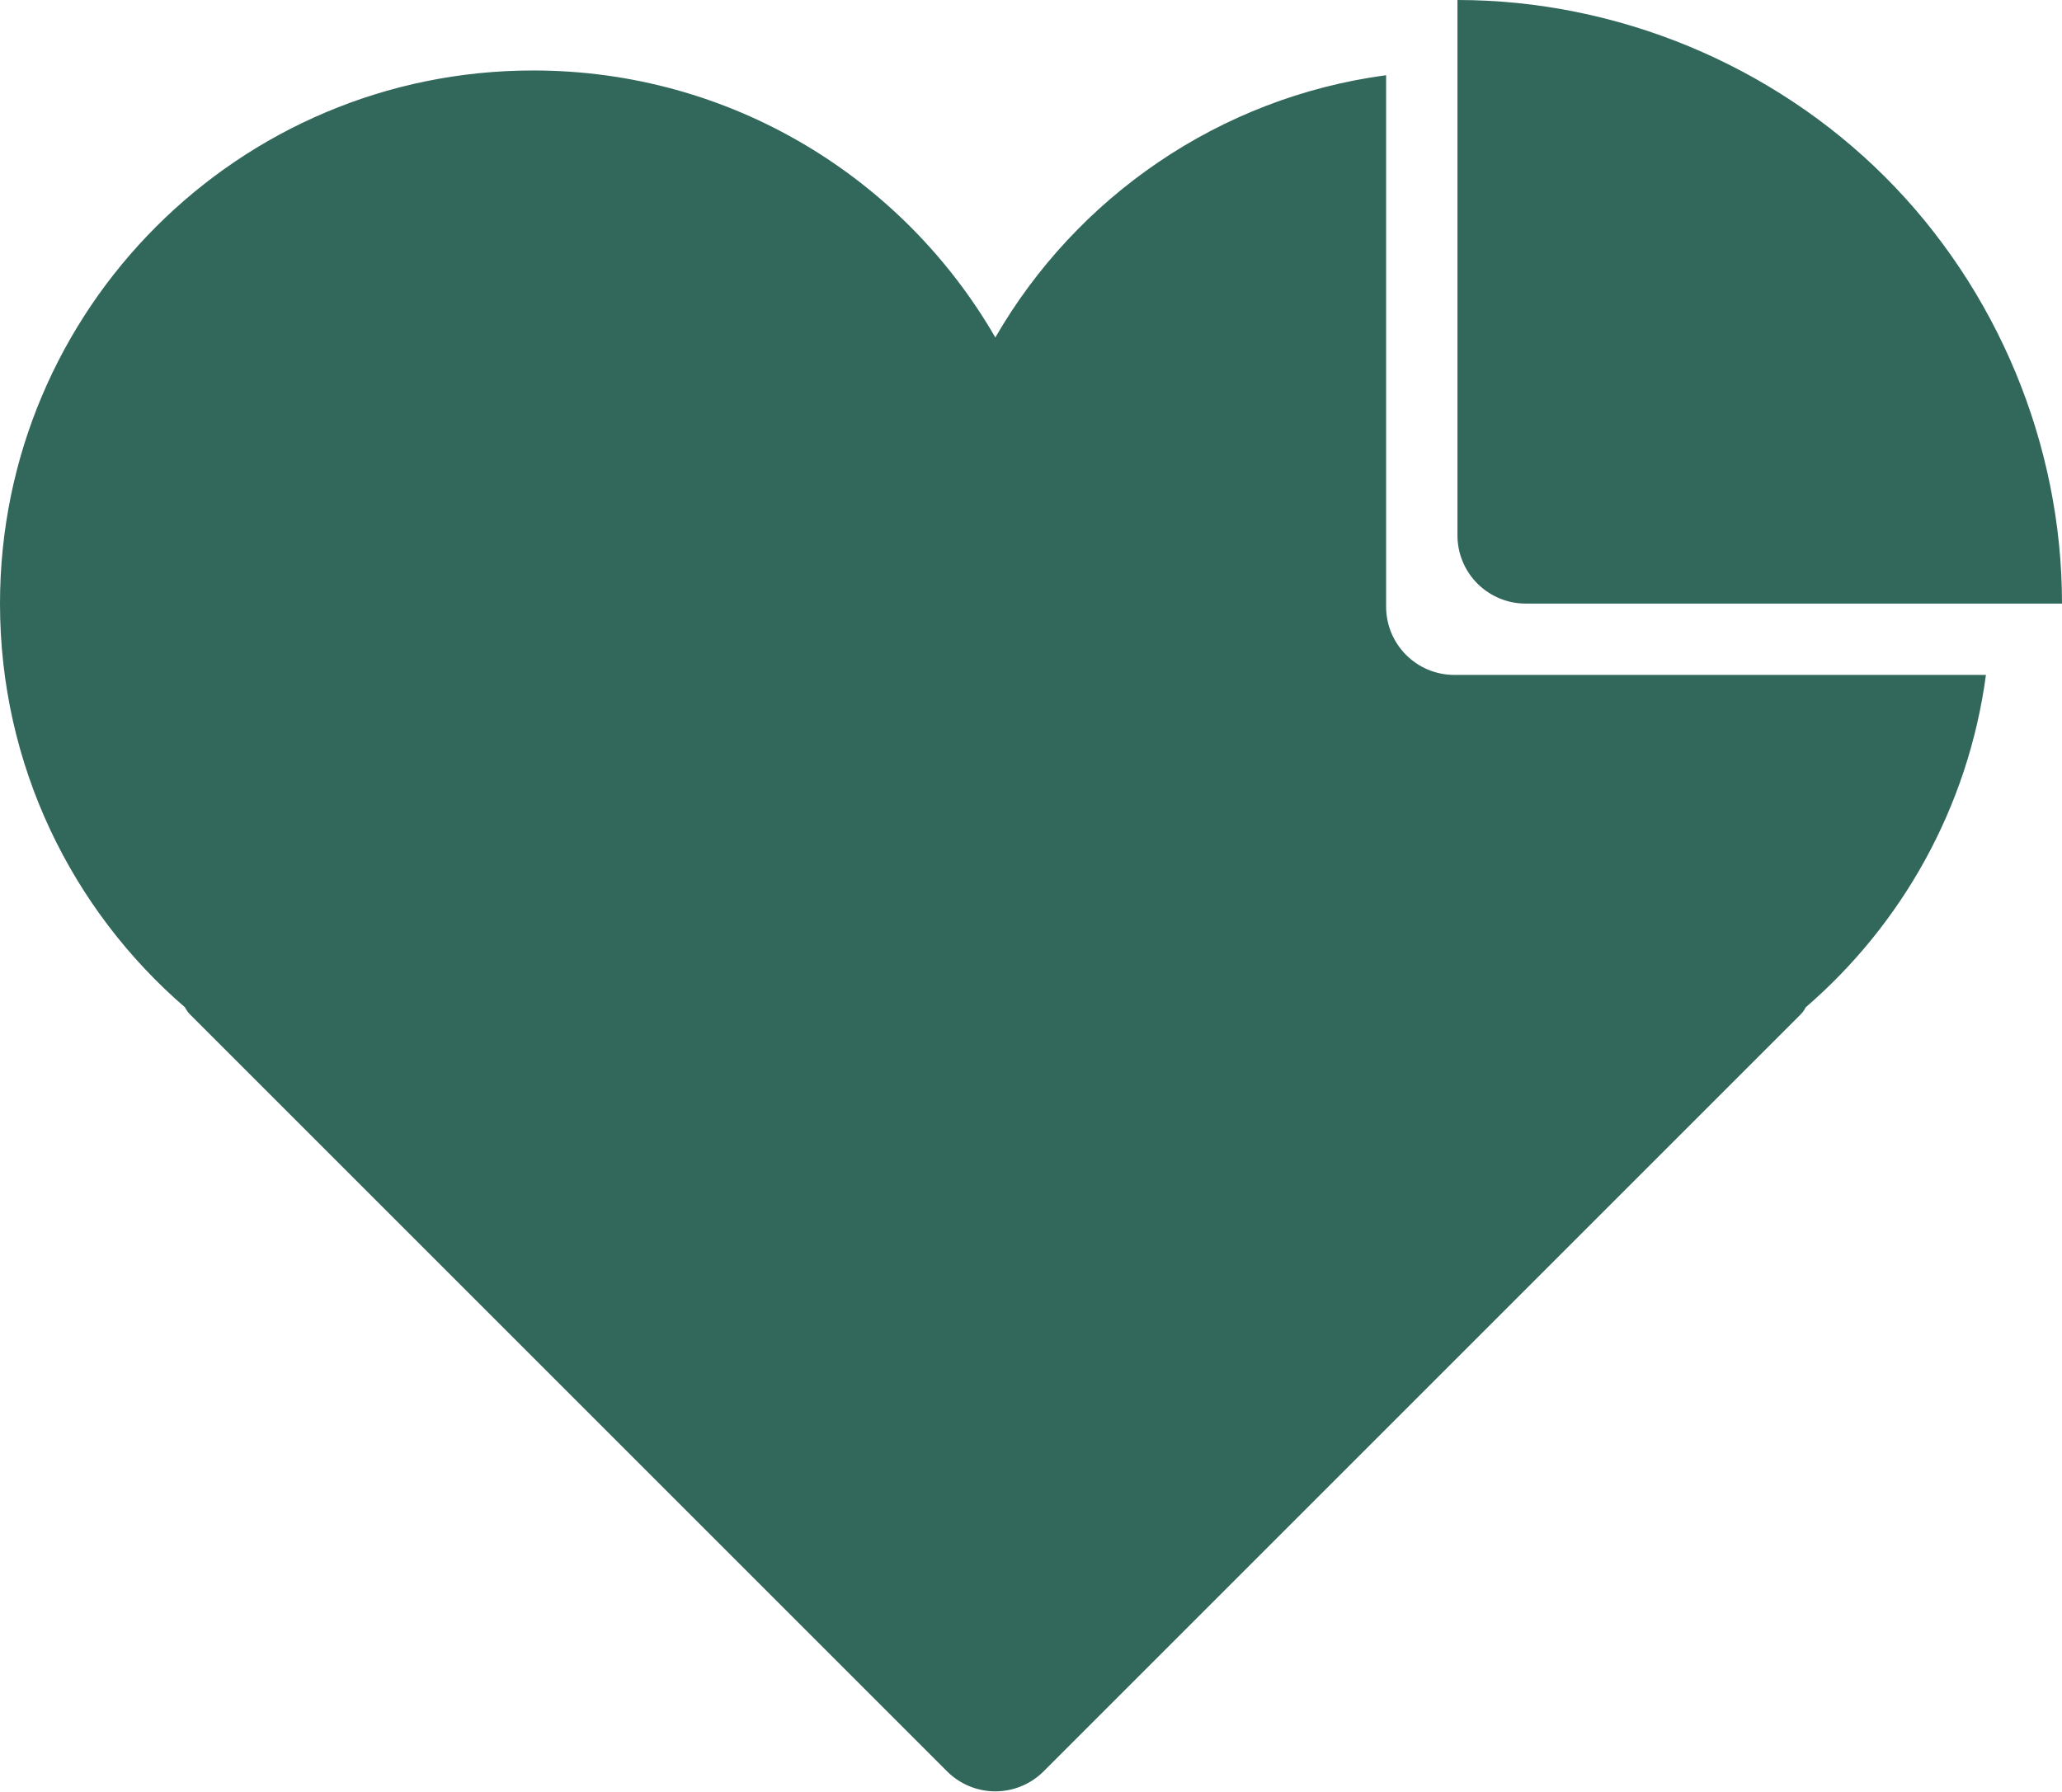
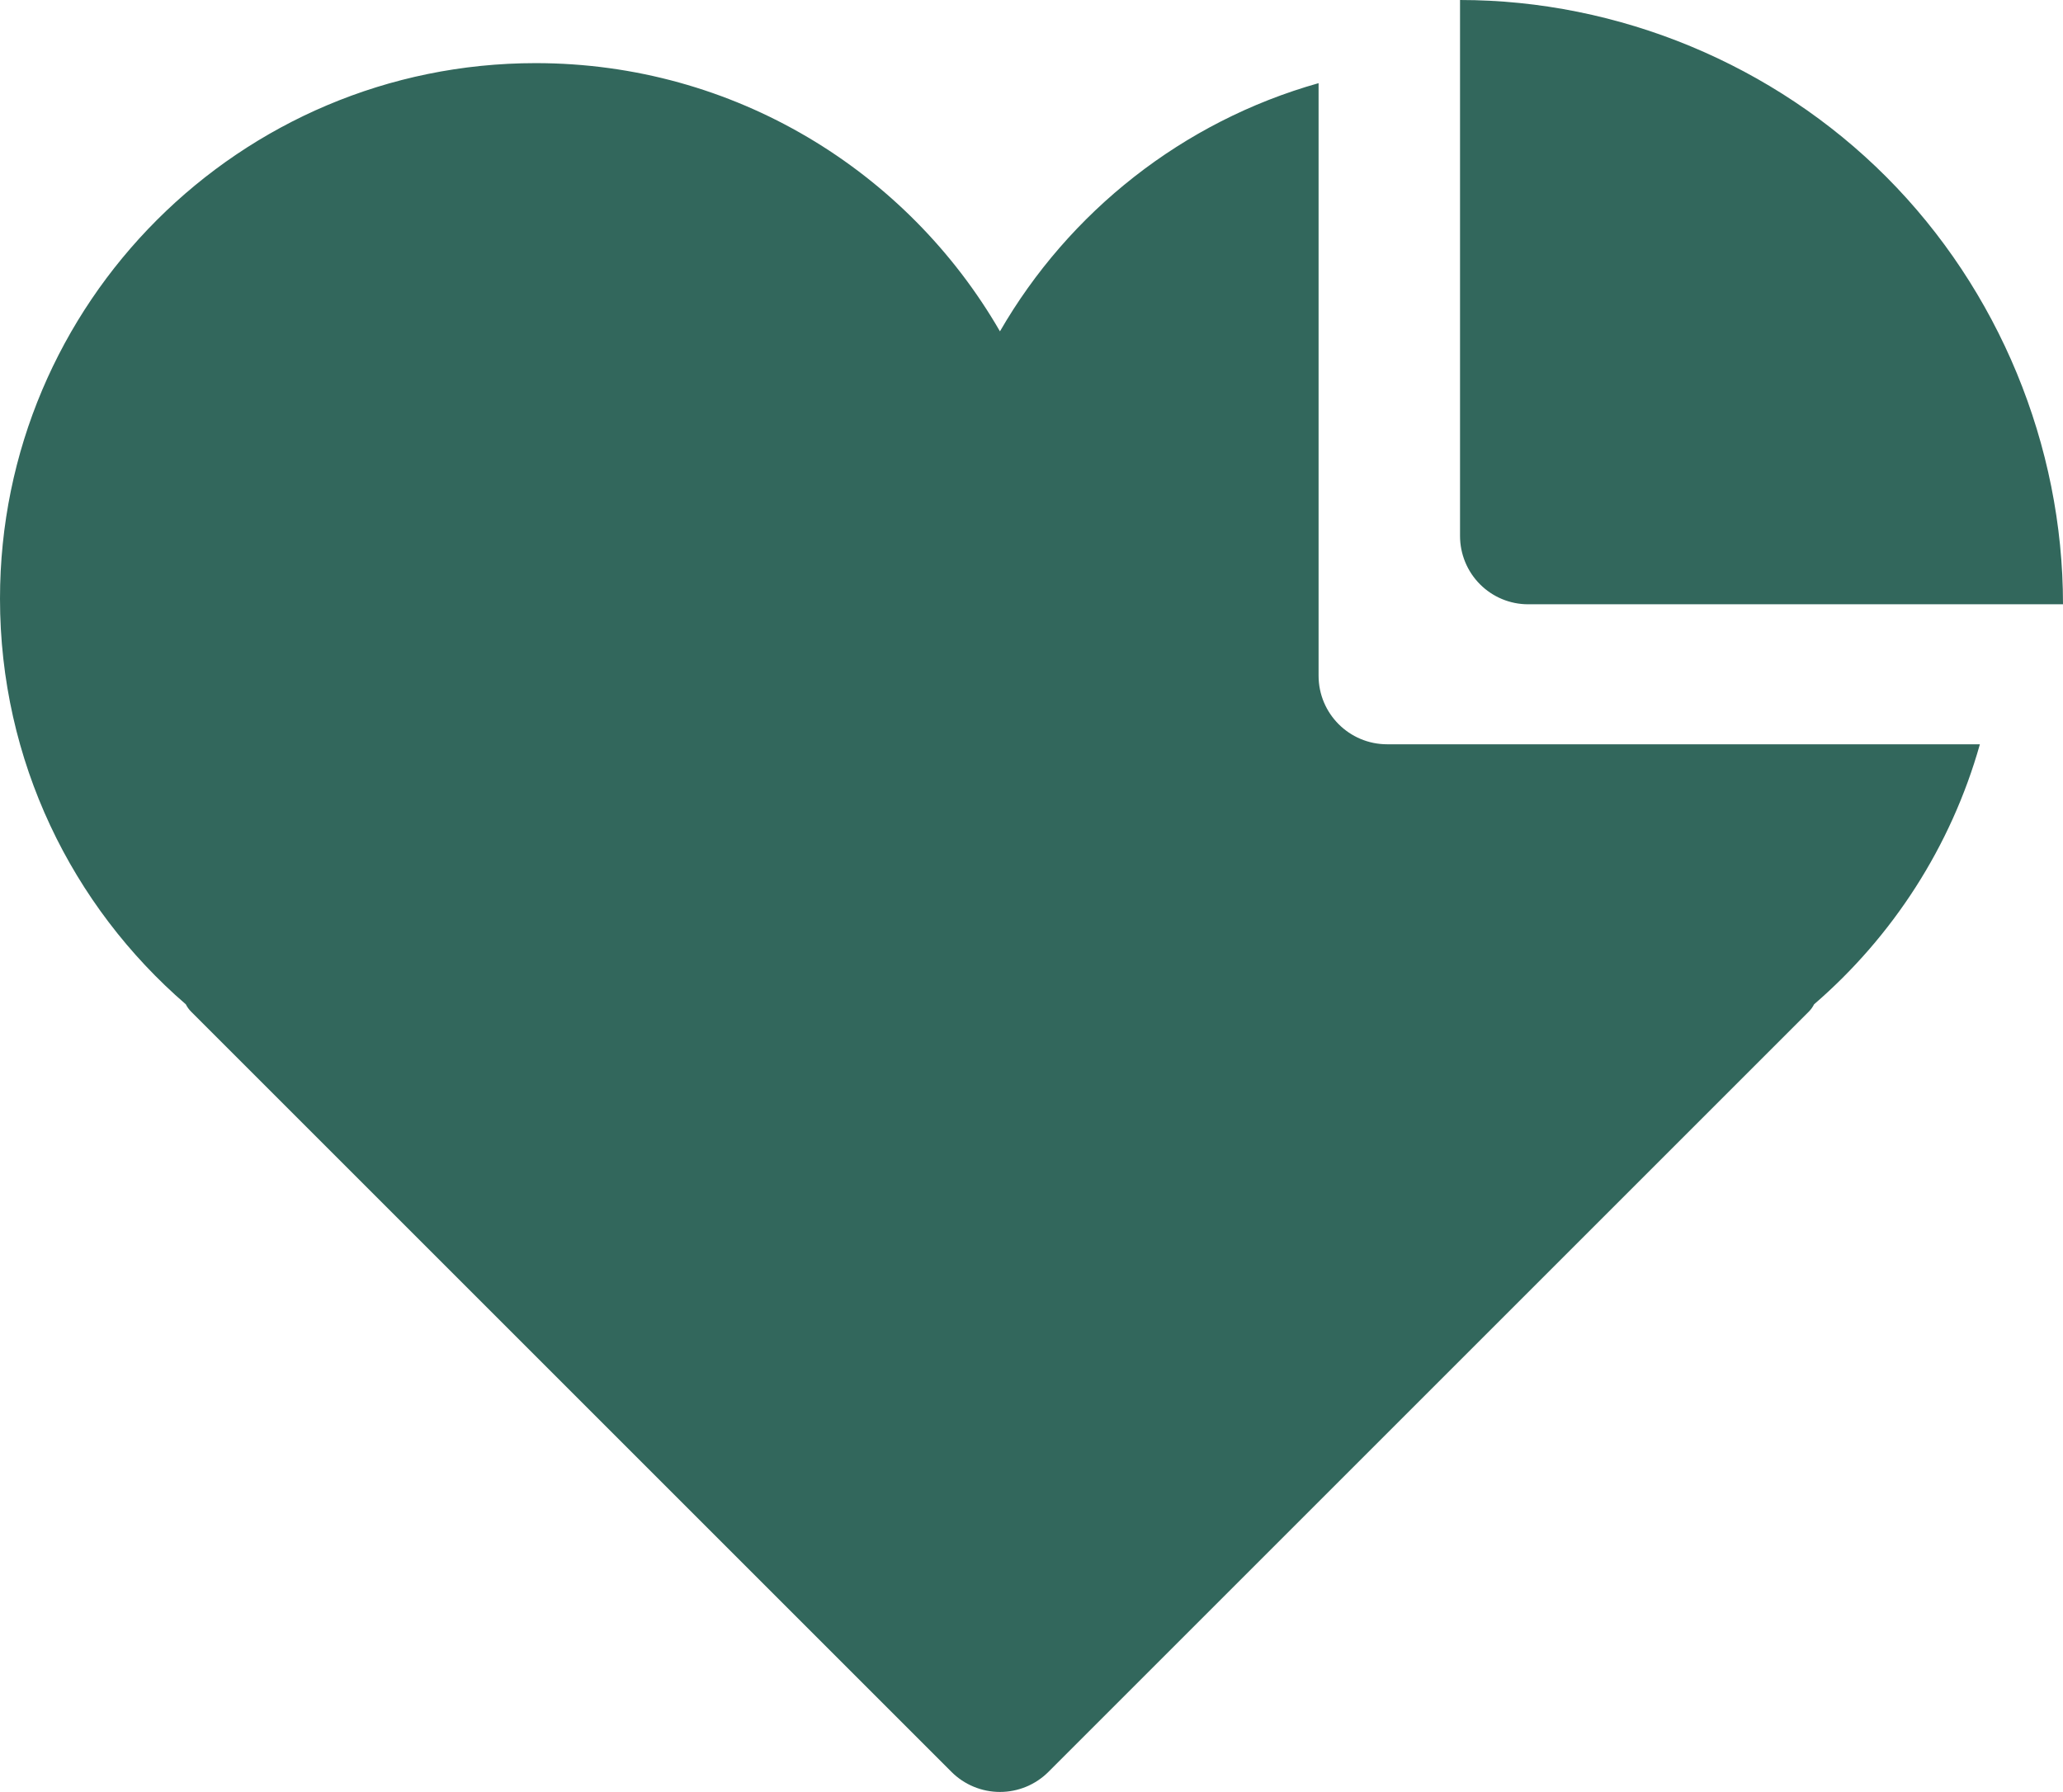
- <svg xmlns="http://www.w3.org/2000/svg" viewBox="50.16 93.63 1449.84 1259.74" role="img" aria-label="OLYPS">
-   <path fill="#32675c" fill-rule="evenodd" d="M425.07 143.19C563.96 143.19 685.22 218.72 750 330.95C806.85 232.47 907.19 162.24 1024.77 146.52V520.26C1024.77 546.77 1046.26 568.26 1072.77 568.26H1446.52C1434.08 661.32 1387.5 743.57 1319.79 802.02C1318.85 803.9 1317.6 805.65 1316.06 807.19L783.94 1339.31C774.94 1348.31 762.73 1353.37 750 1353.37C737.27 1353.37 725.06 1348.31 716.06 1339.31L183.94 807.19C182.4 805.65 181.15 803.9 180.21 802.02C100.57 733.27 50.16 631.57 50.16 518.1C50.16 311.04 218.01 143.19 425.07 143.19ZM1074.93 93.63C1186.87 93.63 1296.34 138.91 1375.5 217.95C1454.65 297 1500 406.31 1500 518.1H1122.93C1110.2 518.1 1097.99 513.04 1088.98 504.04C1079.98 495.04 1074.93 482.83 1074.93 470.1Z" />
+ <svg xmlns="http://www.w3.org/2000/svg" viewBox="50.16 99.00 1443.84 1254.37" role="img" aria-label="OLYPS">
+   <path fill="#32675c" fill-rule="evenodd" d="M425.07 143.19C563.96 143.19 685.22 218.72 750 330.95C798.3 247.27 878 183.99 973 157.21V572C973 598.51 994.49 620 1021 620H1435.83C1415.63 691.69 1374.64 754.67 1319.79 802.02C1318.85 803.9 1317.6 805.65 1316.06 807.19L783.94 1339.31C774.94 1348.31 762.73 1353.37 750 1353.37C737.27 1353.37 725.06 1348.31 716.06 1339.31L183.94 807.19C182.4 805.65 181.15 803.9 180.21 802.02C100.57 733.27 50.16 631.57 50.16 518.1C50.16 311.04 218.01 143.19 425.07 143.19ZM1072 99C1183.14 99 1291.81 144.12 1370.4 222.89C1448.98 301.67 1494 410.6 1494 522H1119.65C1107.01 522 1094.9 516.96 1085.96 507.99C1077.02 499.02 1072 486.85 1072 474.17Z" />
</svg>
